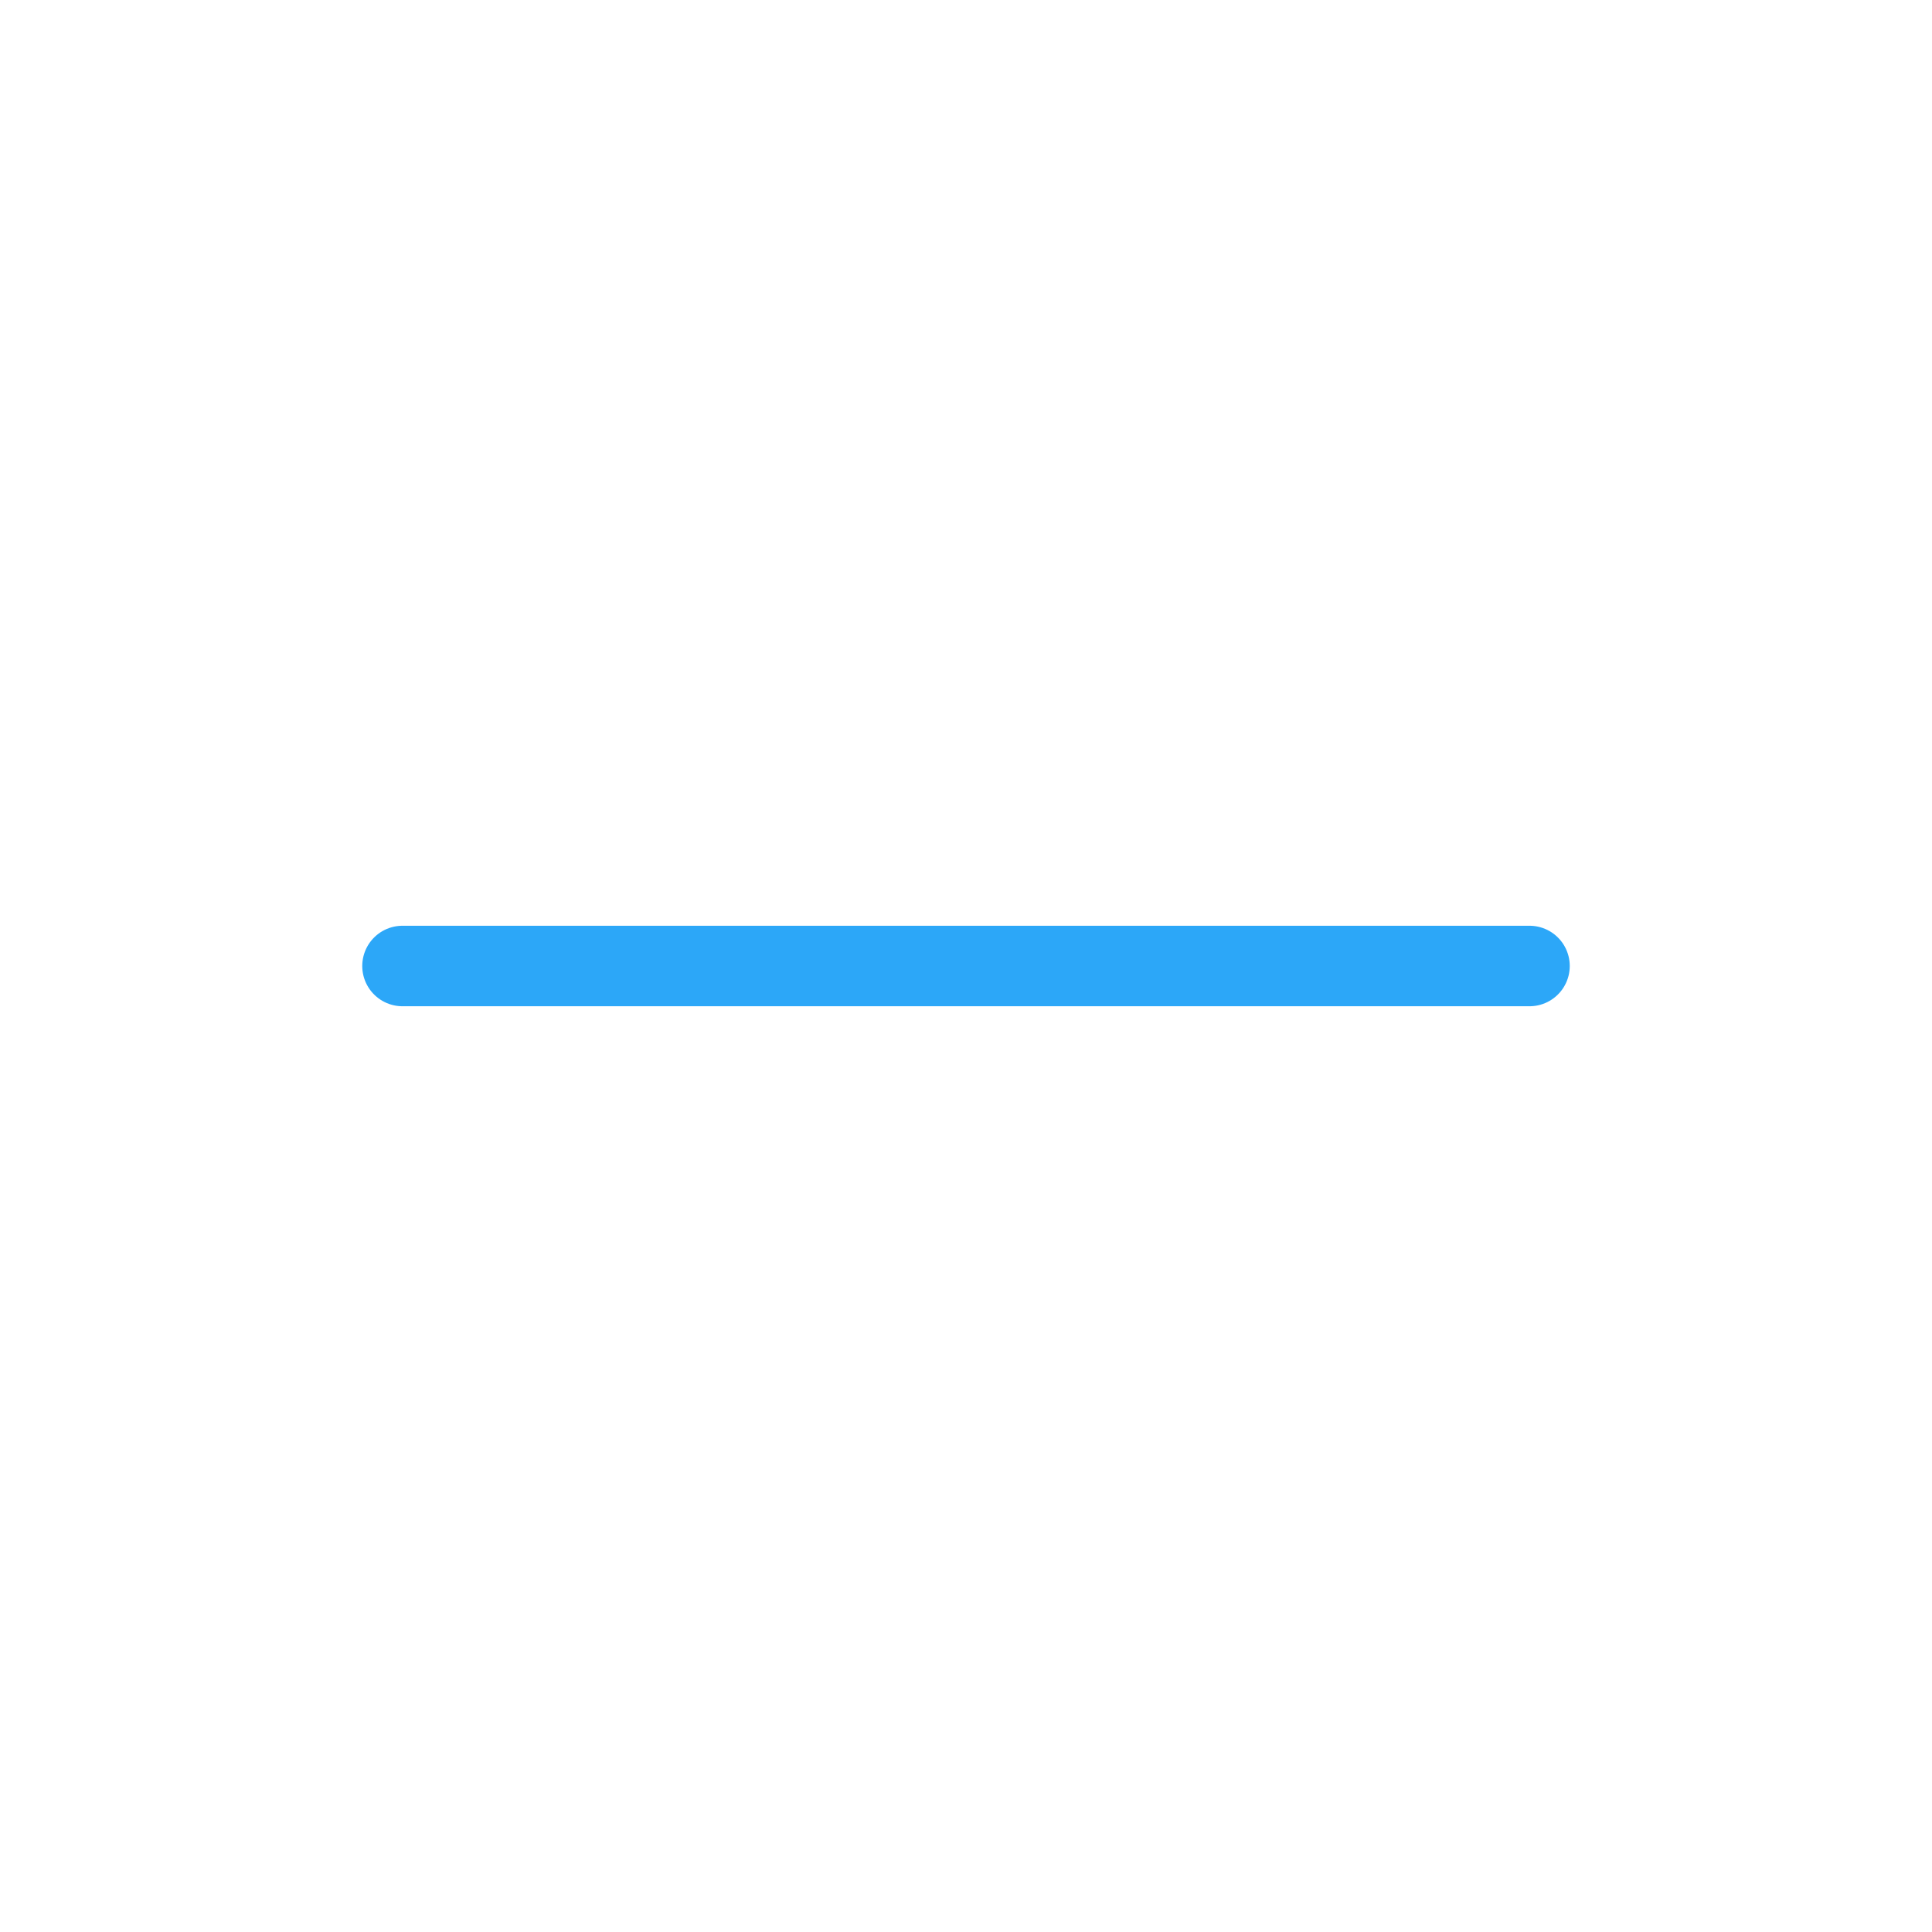
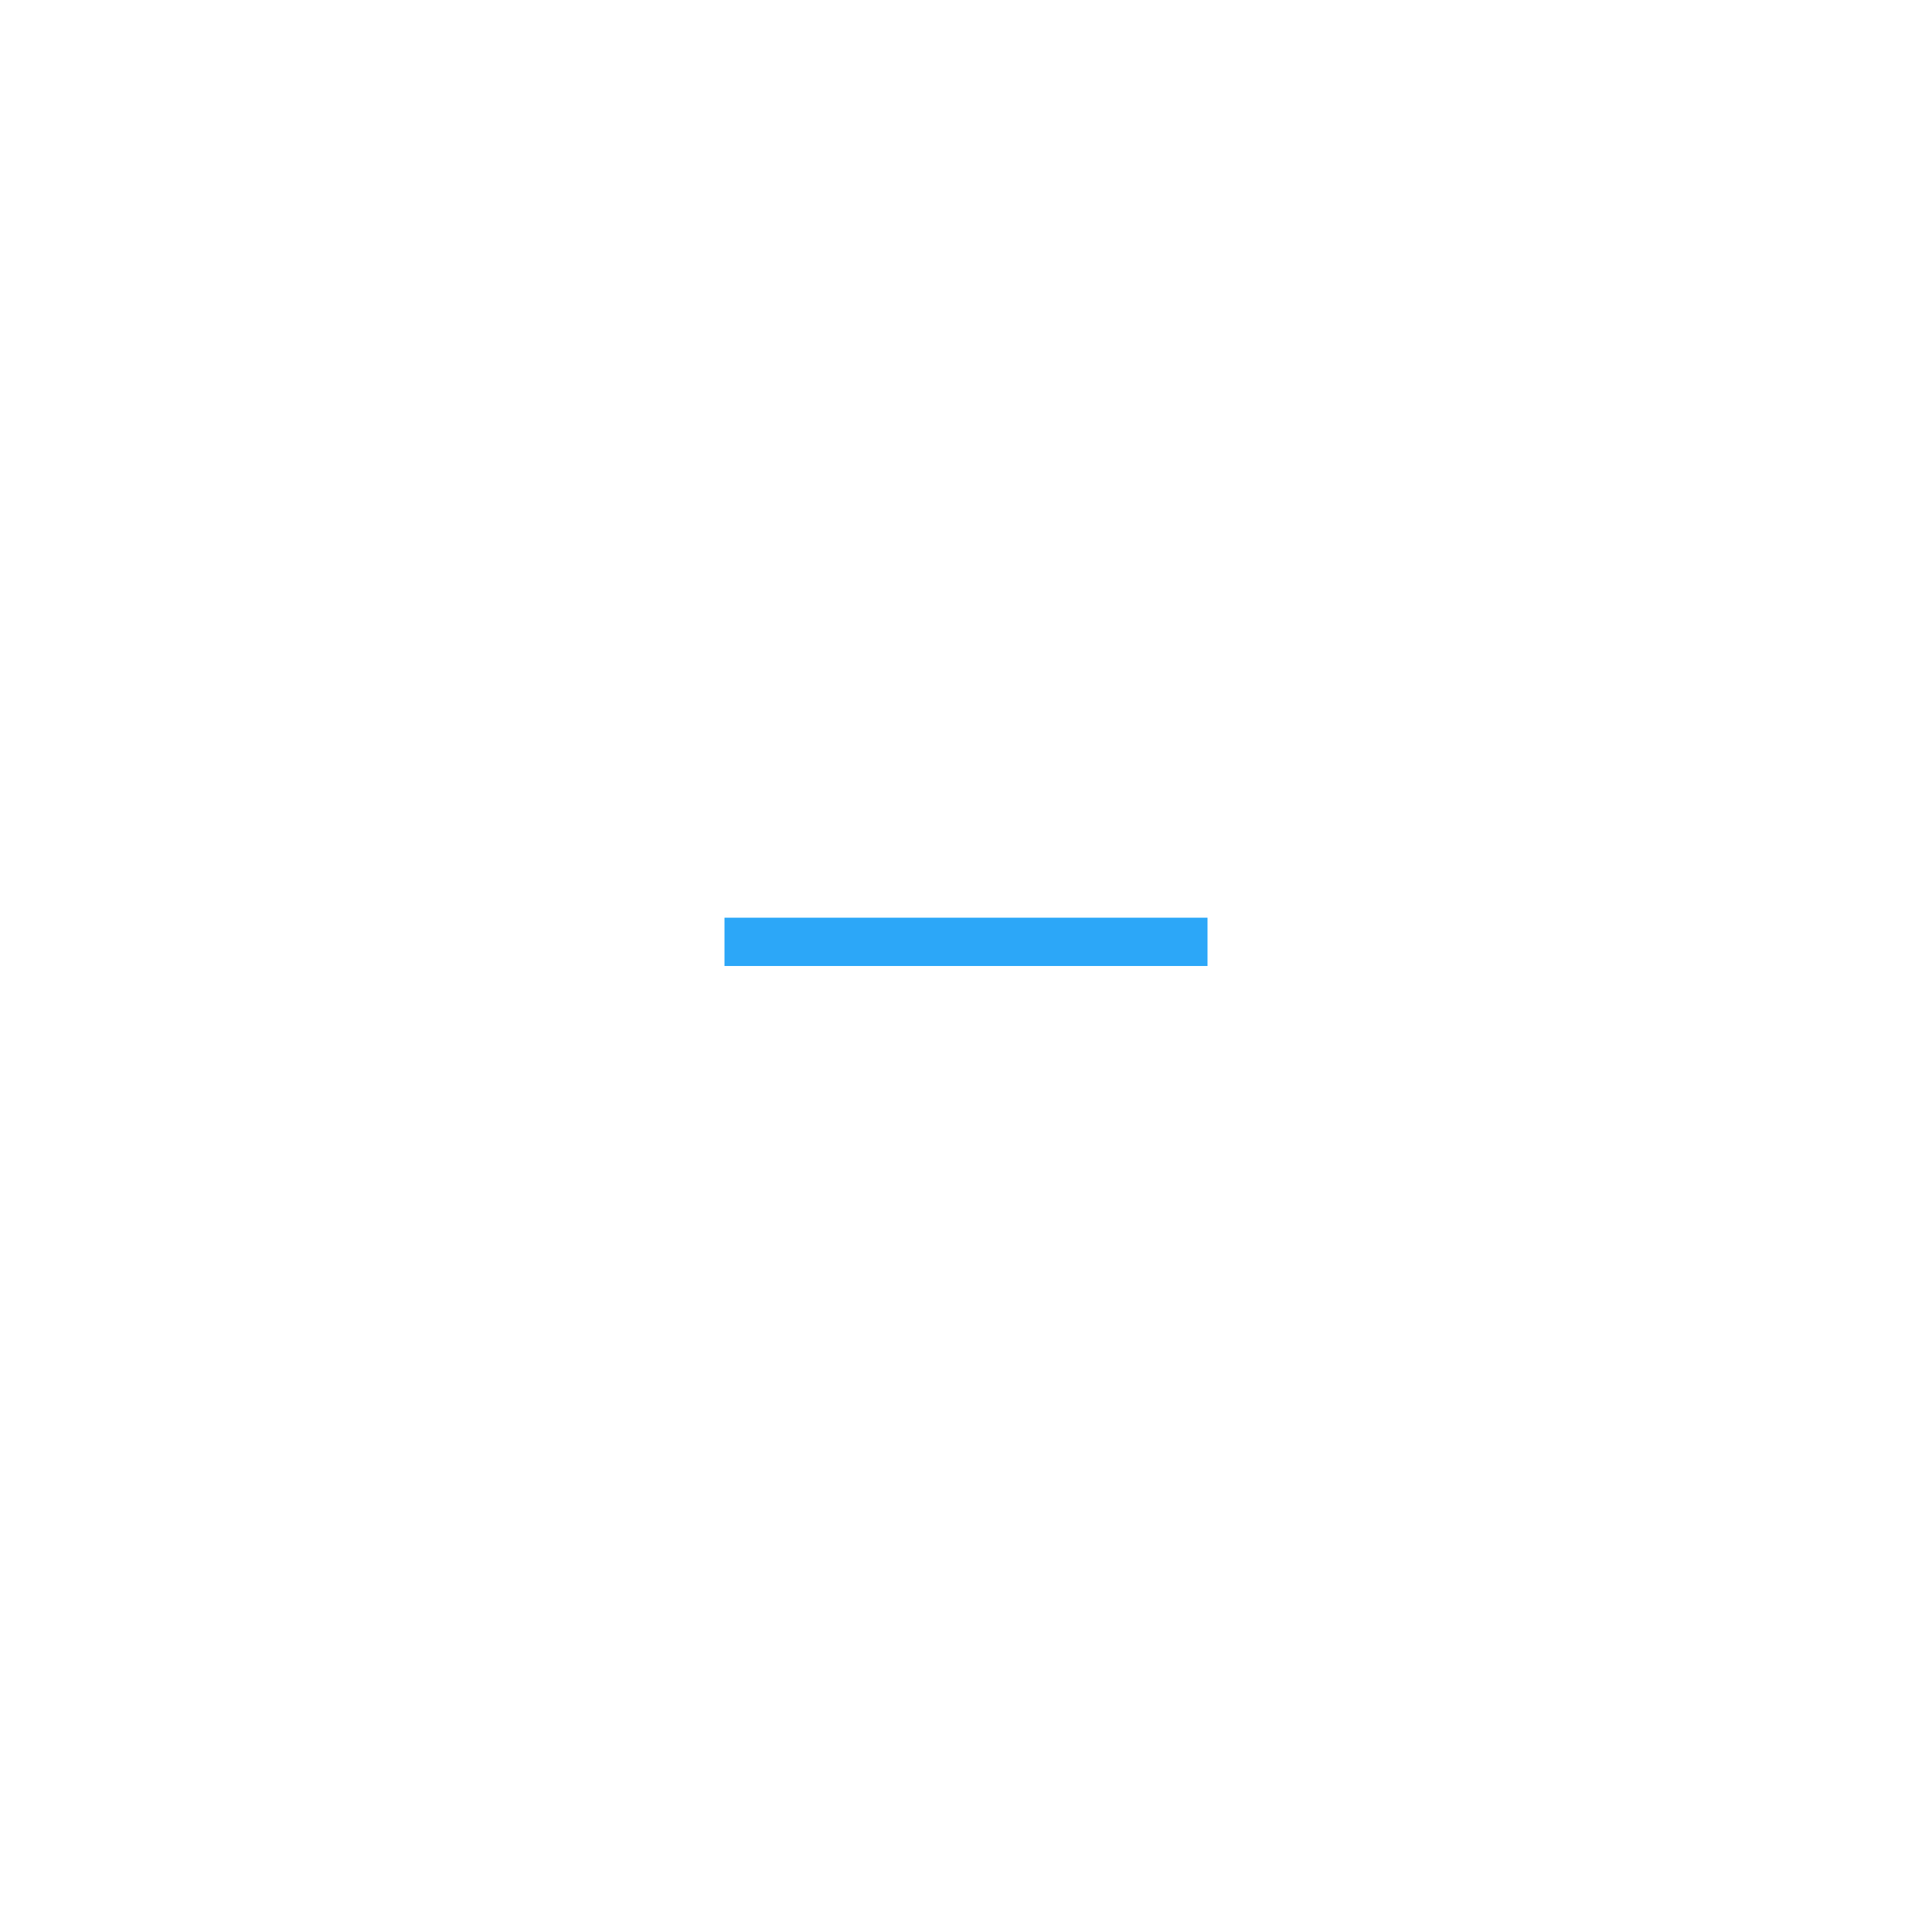
- <svg xmlns="http://www.w3.org/2000/svg" width="24" height="24" viewBox="0 0 24 24" fill="none" stroke="#2CA7F8" stroke-width="1" stroke-linecap="round" stroke-linejoin="round" class="icon icon-tabler icons-tabler-outline icon-tabler-minus">
-   <path stroke="none" d="M0 0h24v24H0z" fill="none" />
-   <path d="M5 12l14 0" />
+ <svg xmlns="http://www.w3.org/2000/svg" width="40" height="40" viewBox="0 0 40 40">
+   <g fill="none" fill-rule="evenodd">
+     <polygon fill="#2CA7F8" fill-rule="nonzero" points="15.471 20 24.529 20 25 20 25 19 24.529 19 15.471 19 15 19 15 20" />
+   </g>
</svg>
